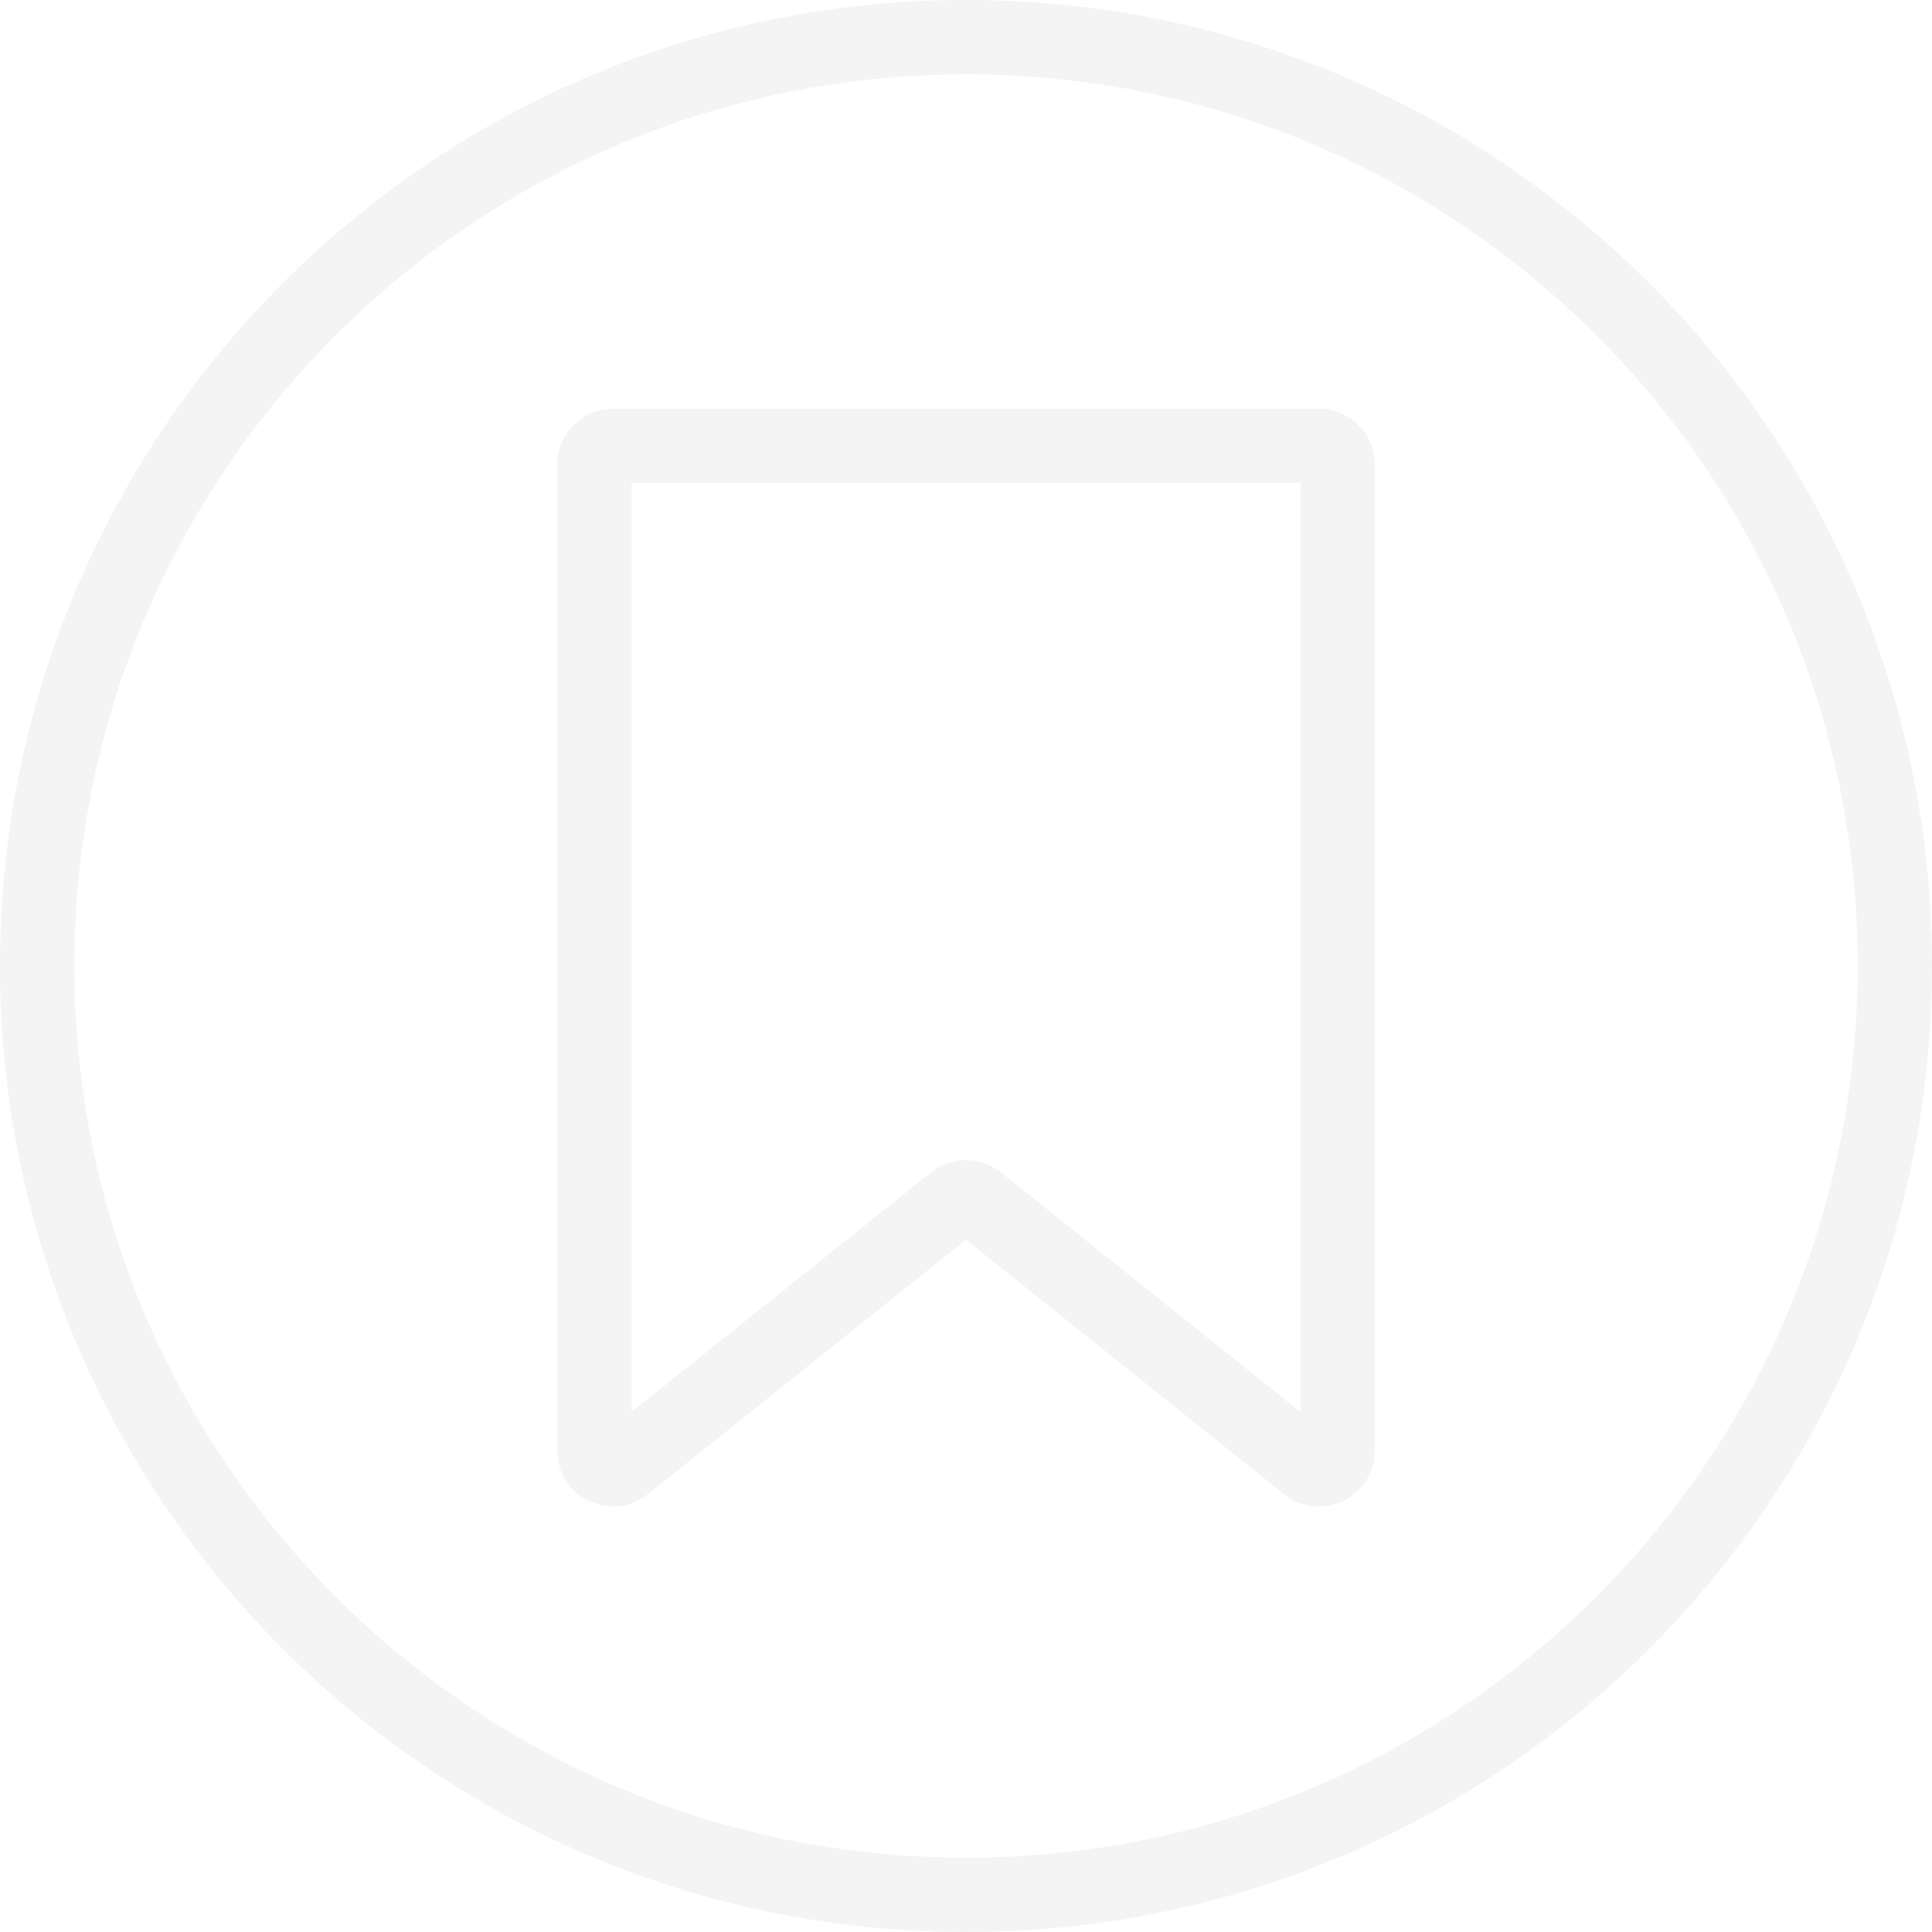
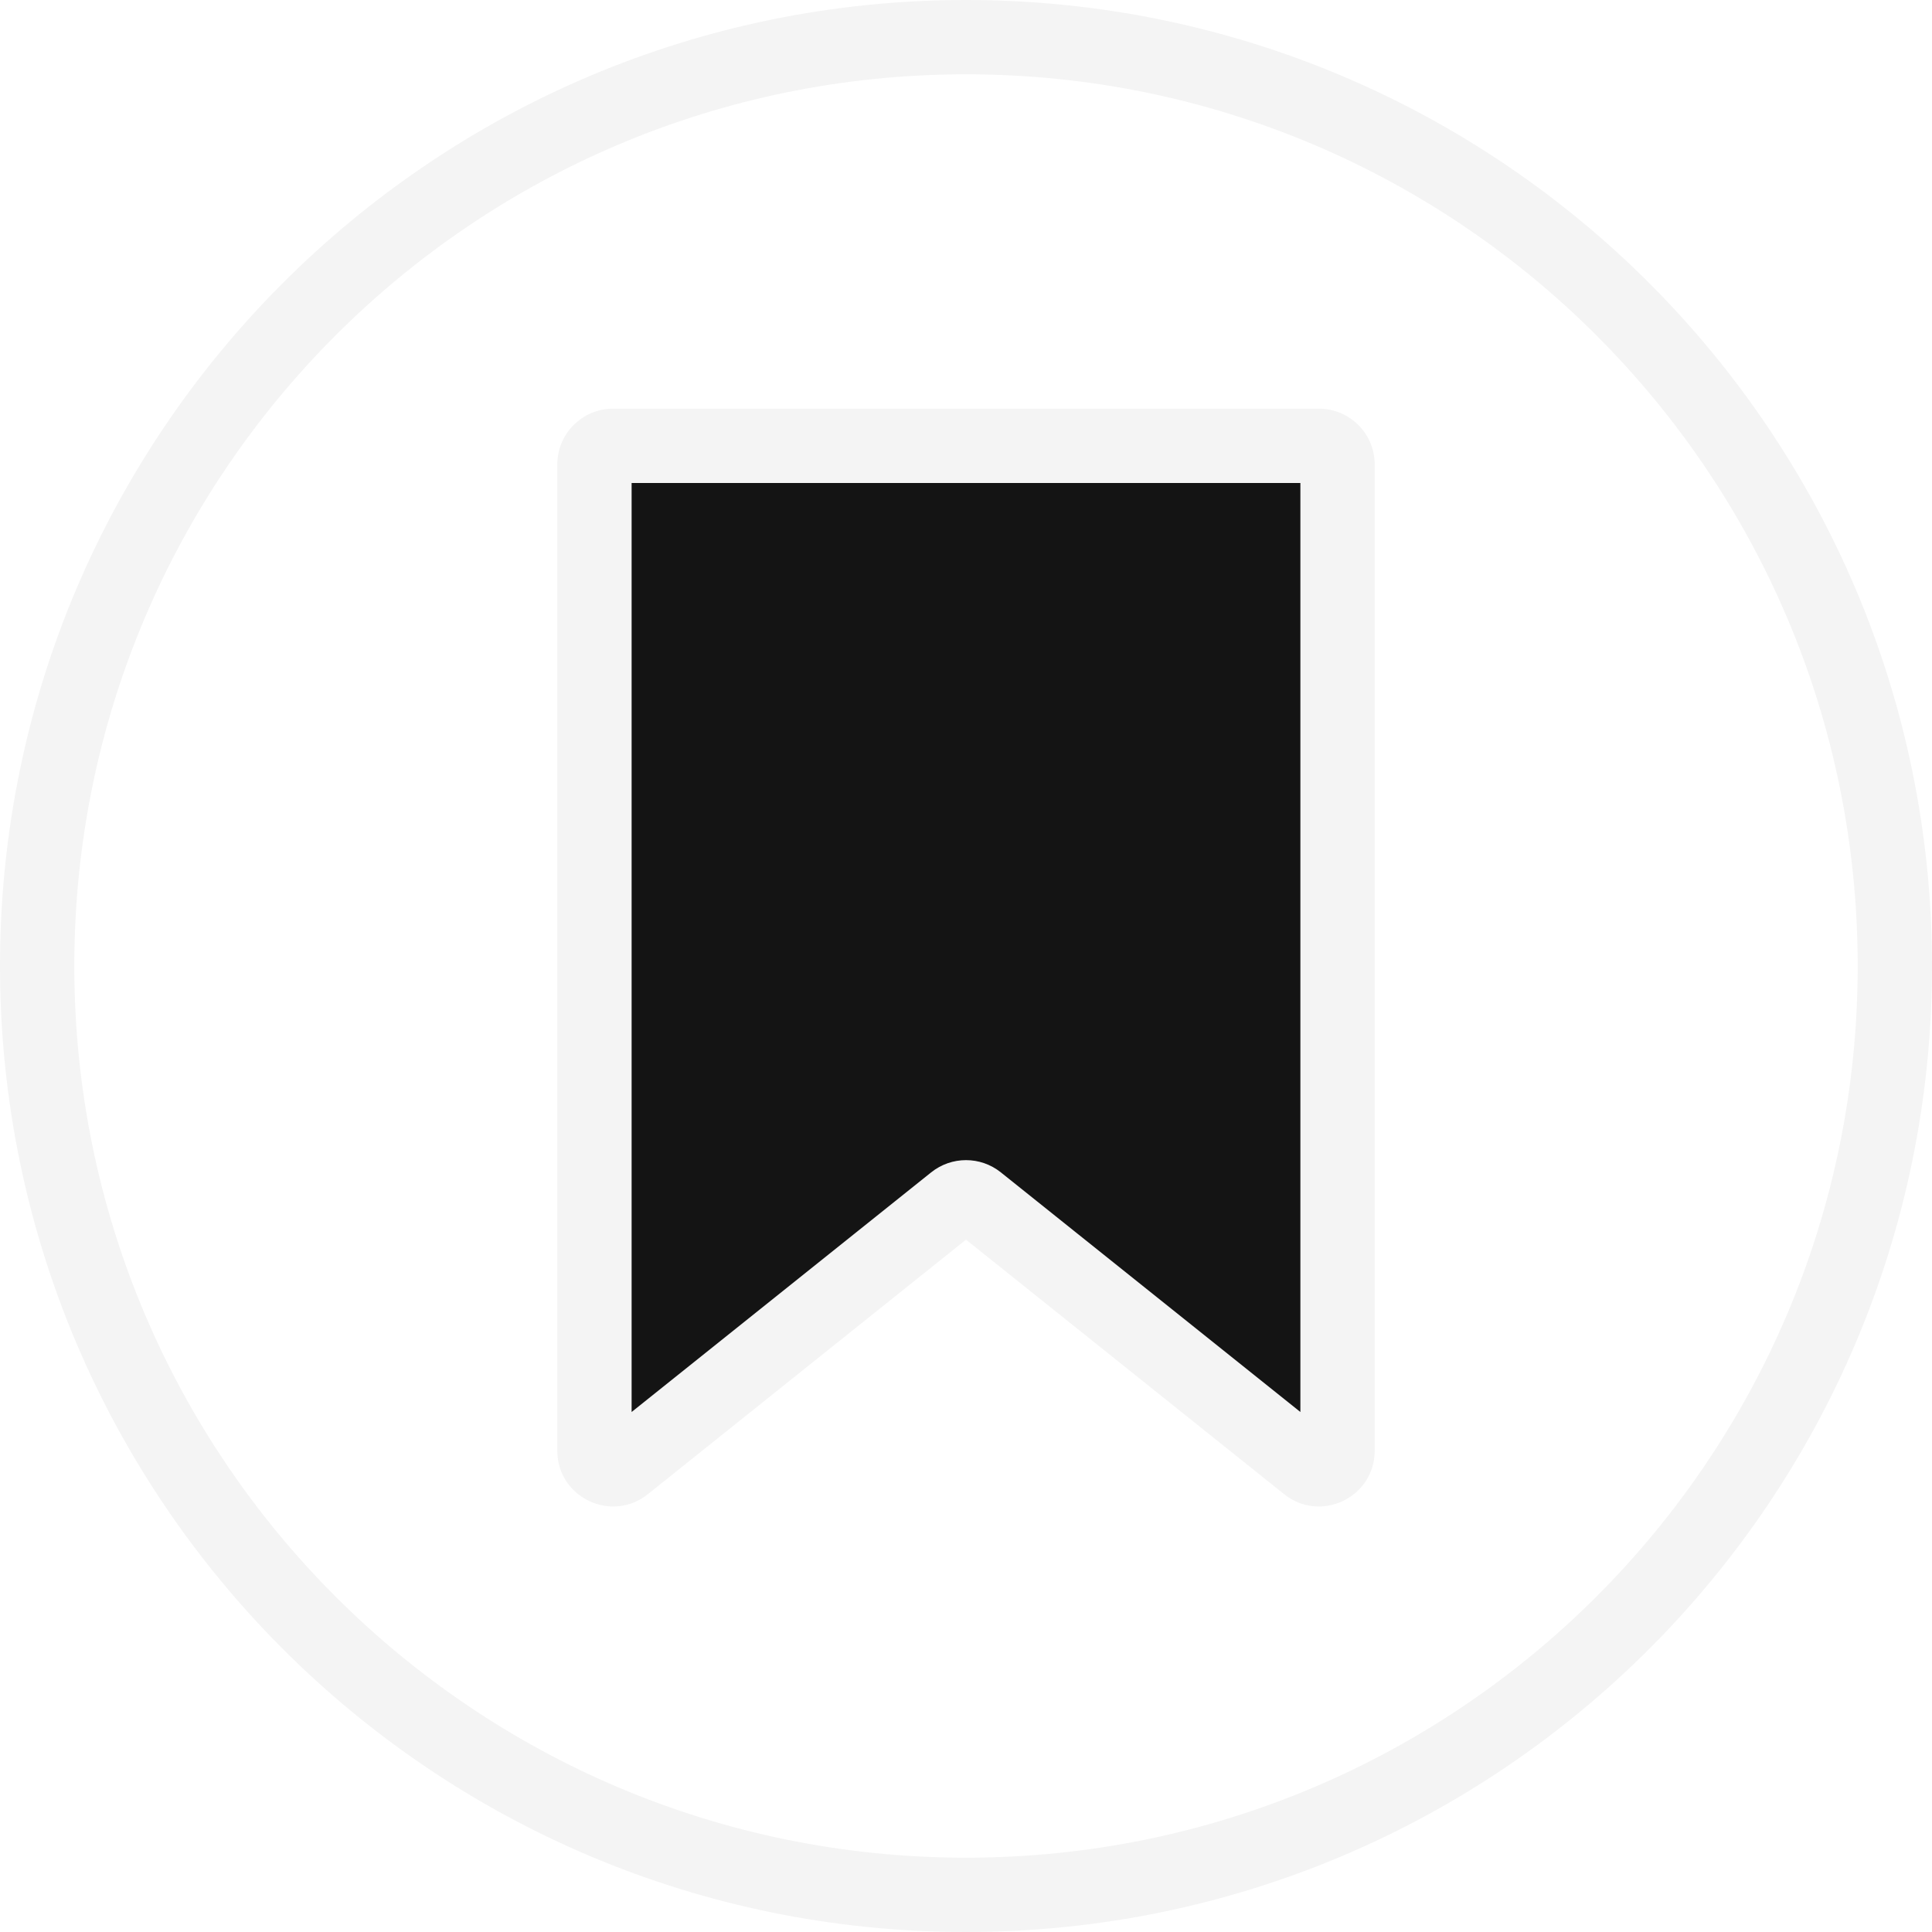
<svg xmlns="http://www.w3.org/2000/svg" width="104" height="104" viewBox="0 0 104 104" fill="none">
  <circle cx="52" cy="52" r="50" stroke="#F4F4F4" stroke-width="4" stroke-linecap="round" stroke-linejoin="round" />
+   <path fill-rule="evenodd" clip-rule="evenodd" d="M32 25C32 24.448 32.448 24 33 24L71 24C71.552 24 72 24.448 72 25V78.089C72 78.928 71.03 79.394 70.375 78.87L52.625 64.67C52.26 64.377 51.74 64.377 51.375 64.67L33.625 78.87C32.97 79.394 32 78.928 32 78.089L32 25Z" fill="#141414" />
  <path d="M33.625 78.87L32.375 77.308L33.625 78.87ZM52.625 64.67L53.874 63.108L52.625 64.67ZM51.375 64.67L50.126 63.108L51.375 64.67ZM70.375 78.87L71.625 77.308L70.375 78.87ZM71 22L33 22V26L71 26V22ZM74 78.089V25H70V78.089H74ZM51.375 66.231L69.126 80.432L71.625 77.308L53.874 63.108L51.375 66.231ZM34.874 80.432L52.625 66.231L50.126 63.108L32.375 77.308L34.874 80.432ZM30 25L30 78.089H34L34 25H30ZM32.375 77.308C33.03 76.785 34 77.251 34 78.089H30C30 80.605 32.91 82.003 34.874 80.432L32.375 77.308ZM53.874 63.108C52.778 62.231 51.222 62.231 50.126 63.108L52.625 66.231C52.26 66.524 51.74 66.524 51.375 66.231L53.874 63.108ZM70 78.089C70 77.251 70.97 76.785 71.625 77.308L69.126 80.432C71.09 82.003 74 80.605 74 78.089H70ZM33 22C31.343 22 30 23.343 30 25H34C34 25.552 33.552 26 33 26V22ZM71 26C70.448 26 70 25.552 70 25H74C74 23.343 72.657 22 71 22V26Z" fill="#F4F4F4" />
</svg>
